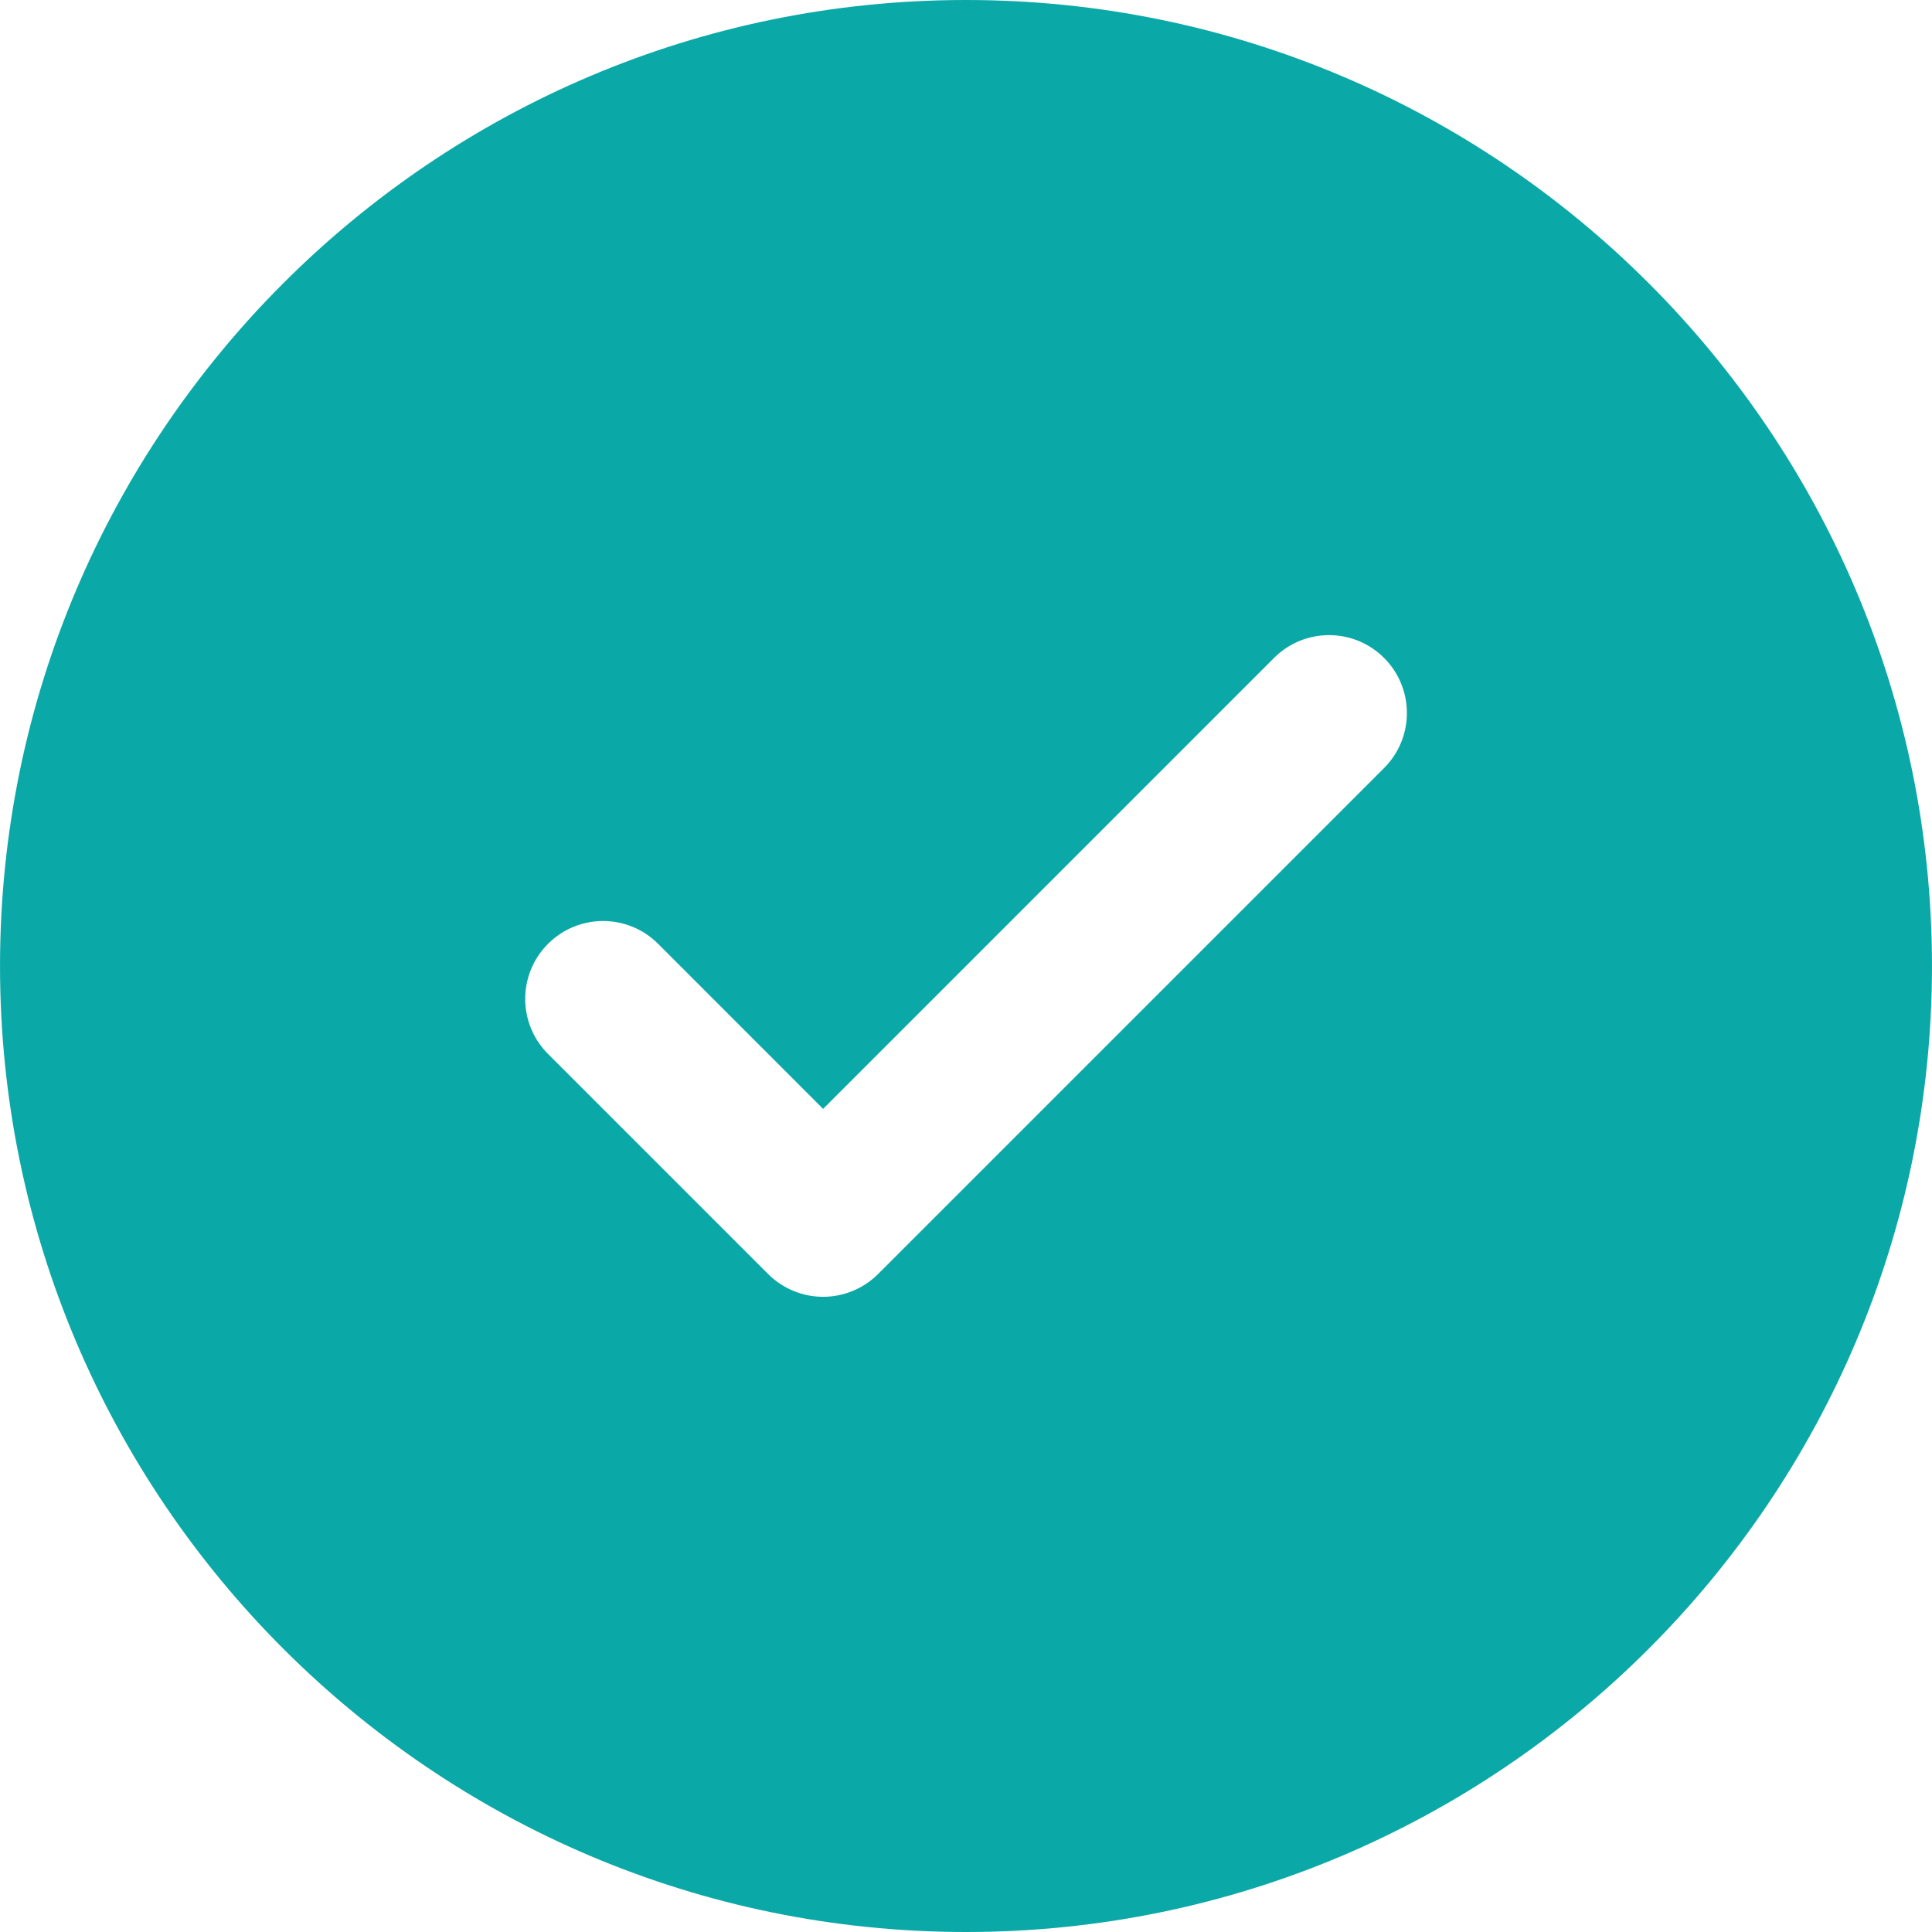
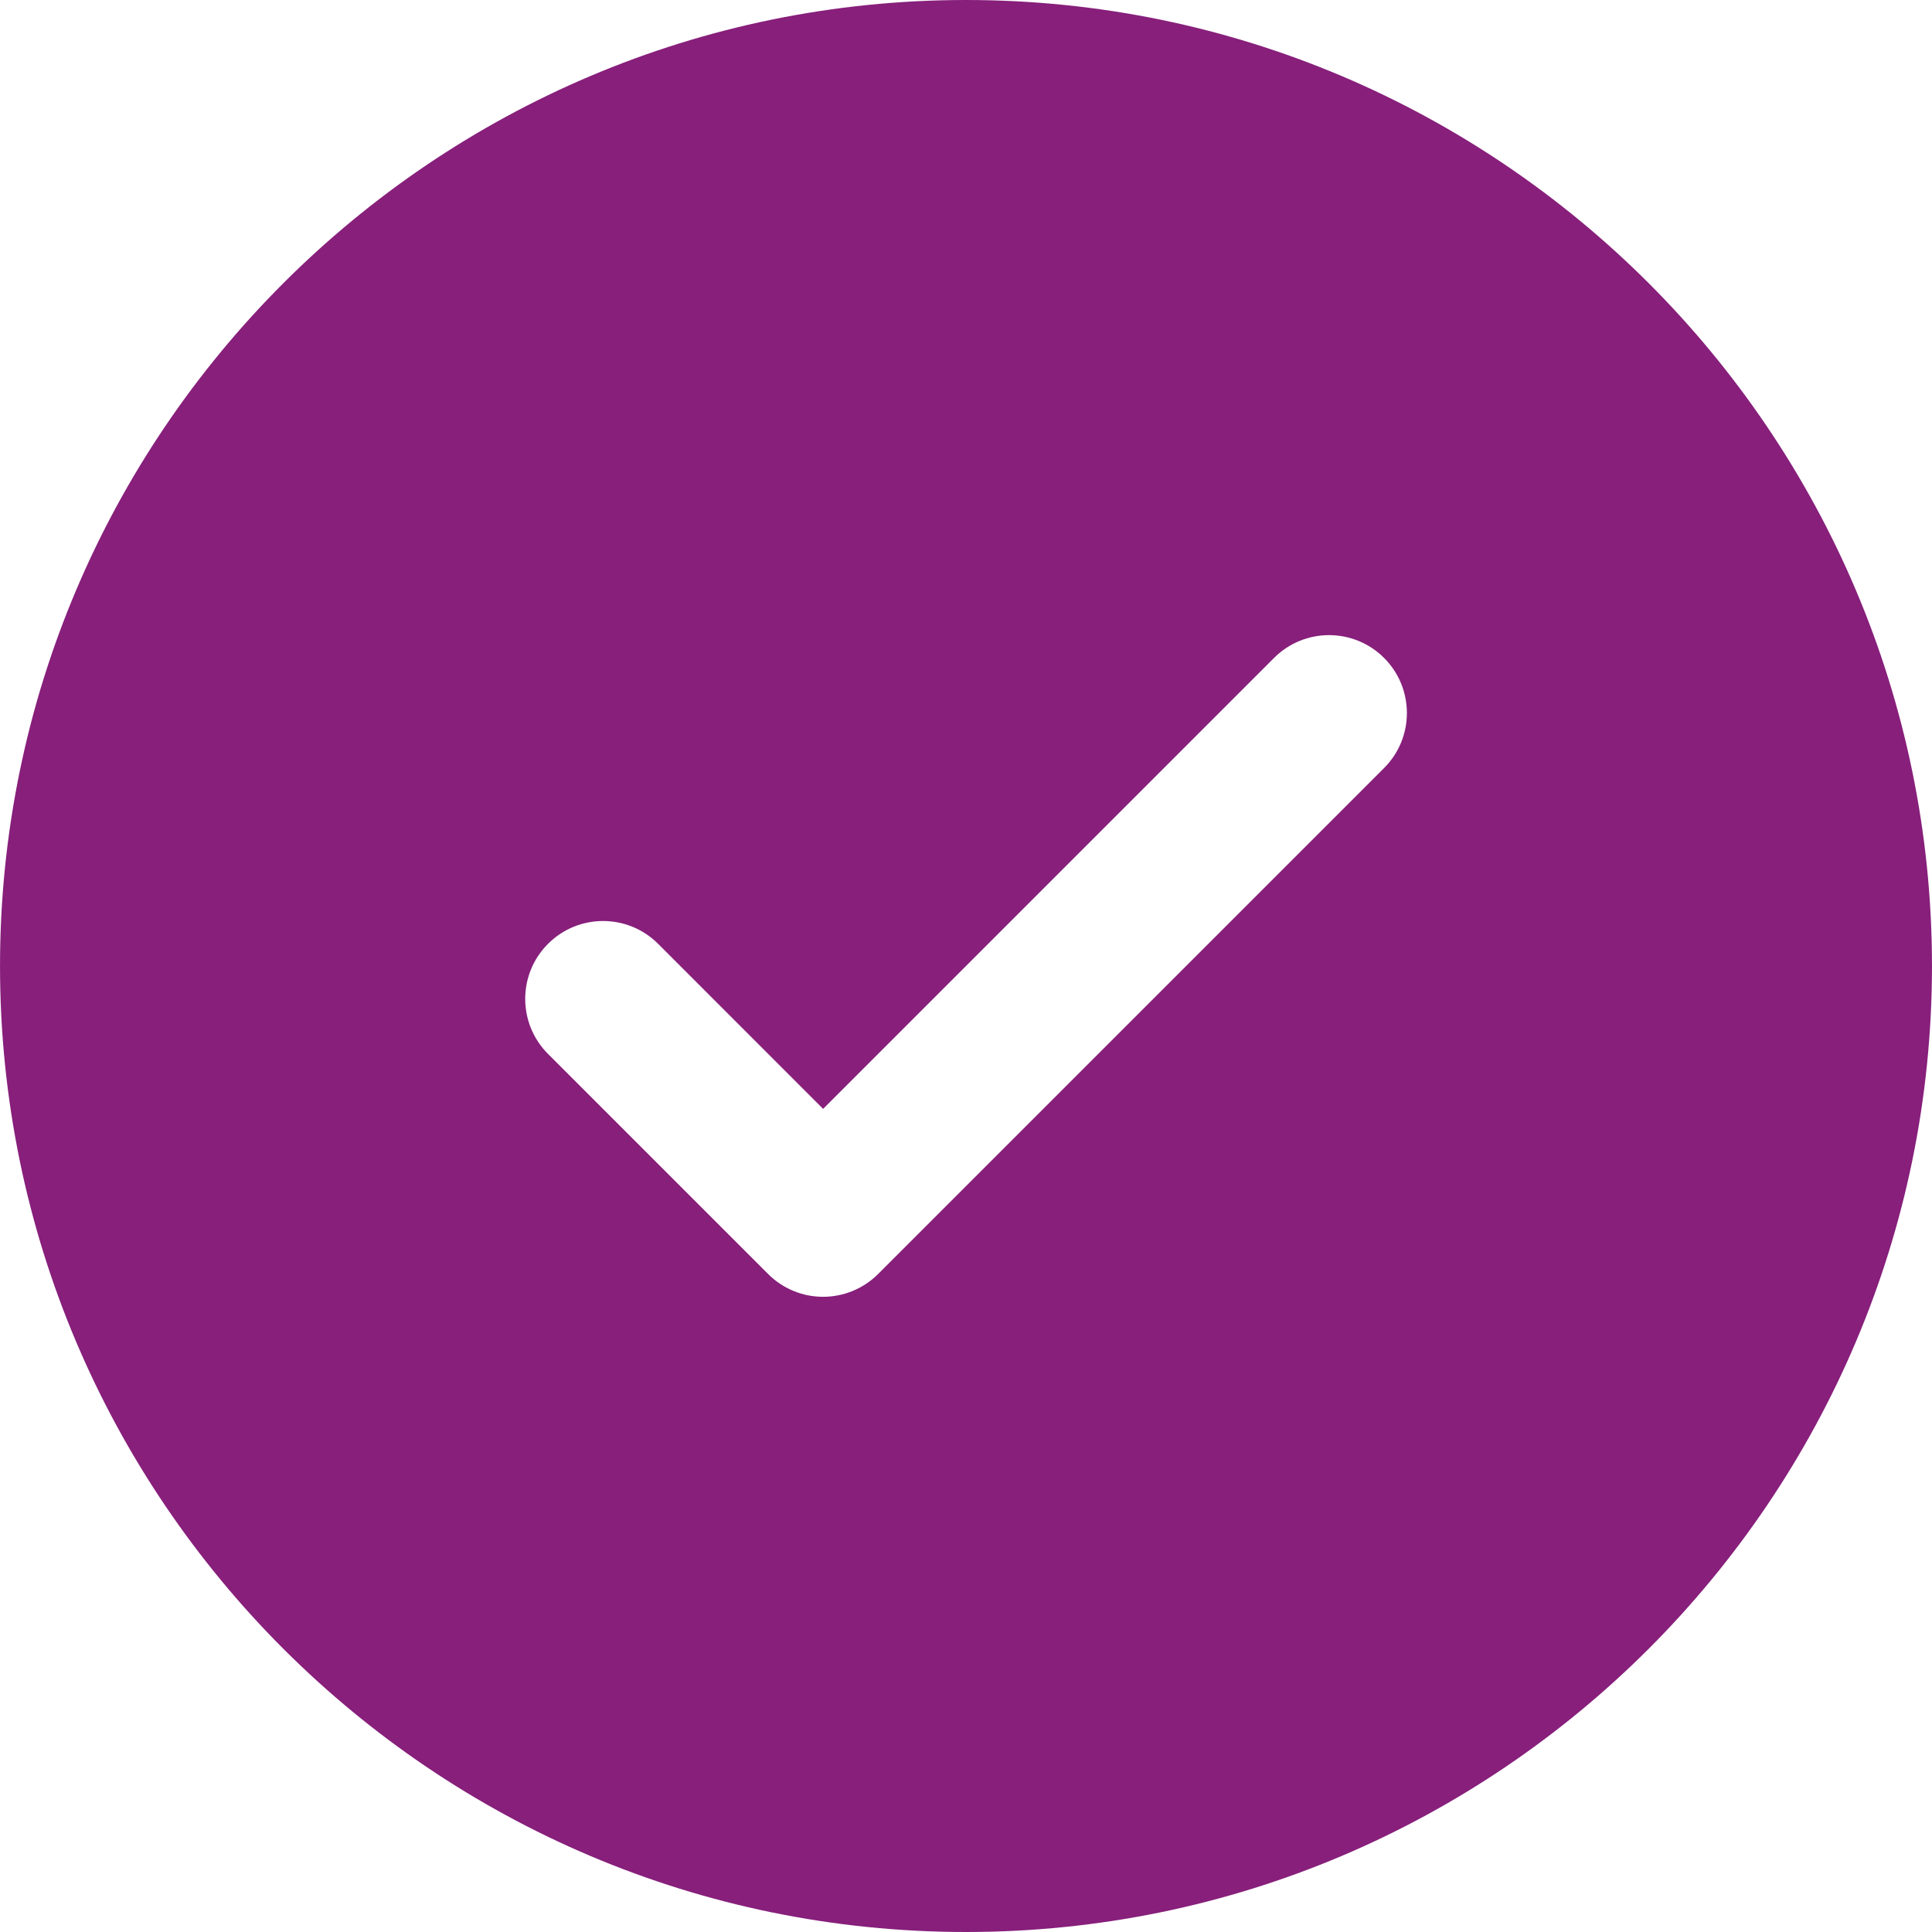
<svg xmlns="http://www.w3.org/2000/svg" version="1.1" id="Capa_1" x="0px" y="0px" width="342.508px" height="342.508px" viewBox="0 0 342.508 342.508" style="enable-background:new 0 0 342.508 342.508;" xml:space="preserve">
-   <path fill="#0aa8a7" d="M171.254,0C76.837,0,0.003,76.819,0.003,171.248c0,94.428,76.829,171.26,171.251,171.26   c94.438,0,171.251-76.826,171.251-171.26C342.505,76.819,265.697,0,171.254,0z M245.371,136.161l-89.69,89.69   c-2.693,2.69-6.242,4.048-9.758,4.048c-3.543,0-7.059-1.357-9.761-4.048l-39.007-39.007c-5.393-5.398-5.393-14.129,0-19.521   c5.392-5.392,14.123-5.392,19.516,0l29.252,29.262l79.944-79.948c5.381-5.386,14.111-5.386,19.504,0   C250.764,122.038,250.764,130.769,245.371,136.161z" />
+   <path fill="#871f7b" d="M171.254,0C76.837,0,0.003,76.819,0.003,171.248c0,94.428,76.829,171.26,171.251,171.26   c94.438,0,171.251-76.826,171.251-171.26C342.505,76.819,265.697,0,171.254,0z M245.371,136.161l-89.69,89.69   c-2.693,2.69-6.242,4.048-9.758,4.048c-3.543,0-7.059-1.357-9.761-4.048l-39.007-39.007c-5.393-5.398-5.393-14.129,0-19.521   c5.392-5.392,14.123-5.392,19.516,0l29.252,29.262l79.944-79.948c5.381-5.386,14.111-5.386,19.504,0   C250.764,122.038,250.764,130.769,245.371,136.161z" />
</svg>
